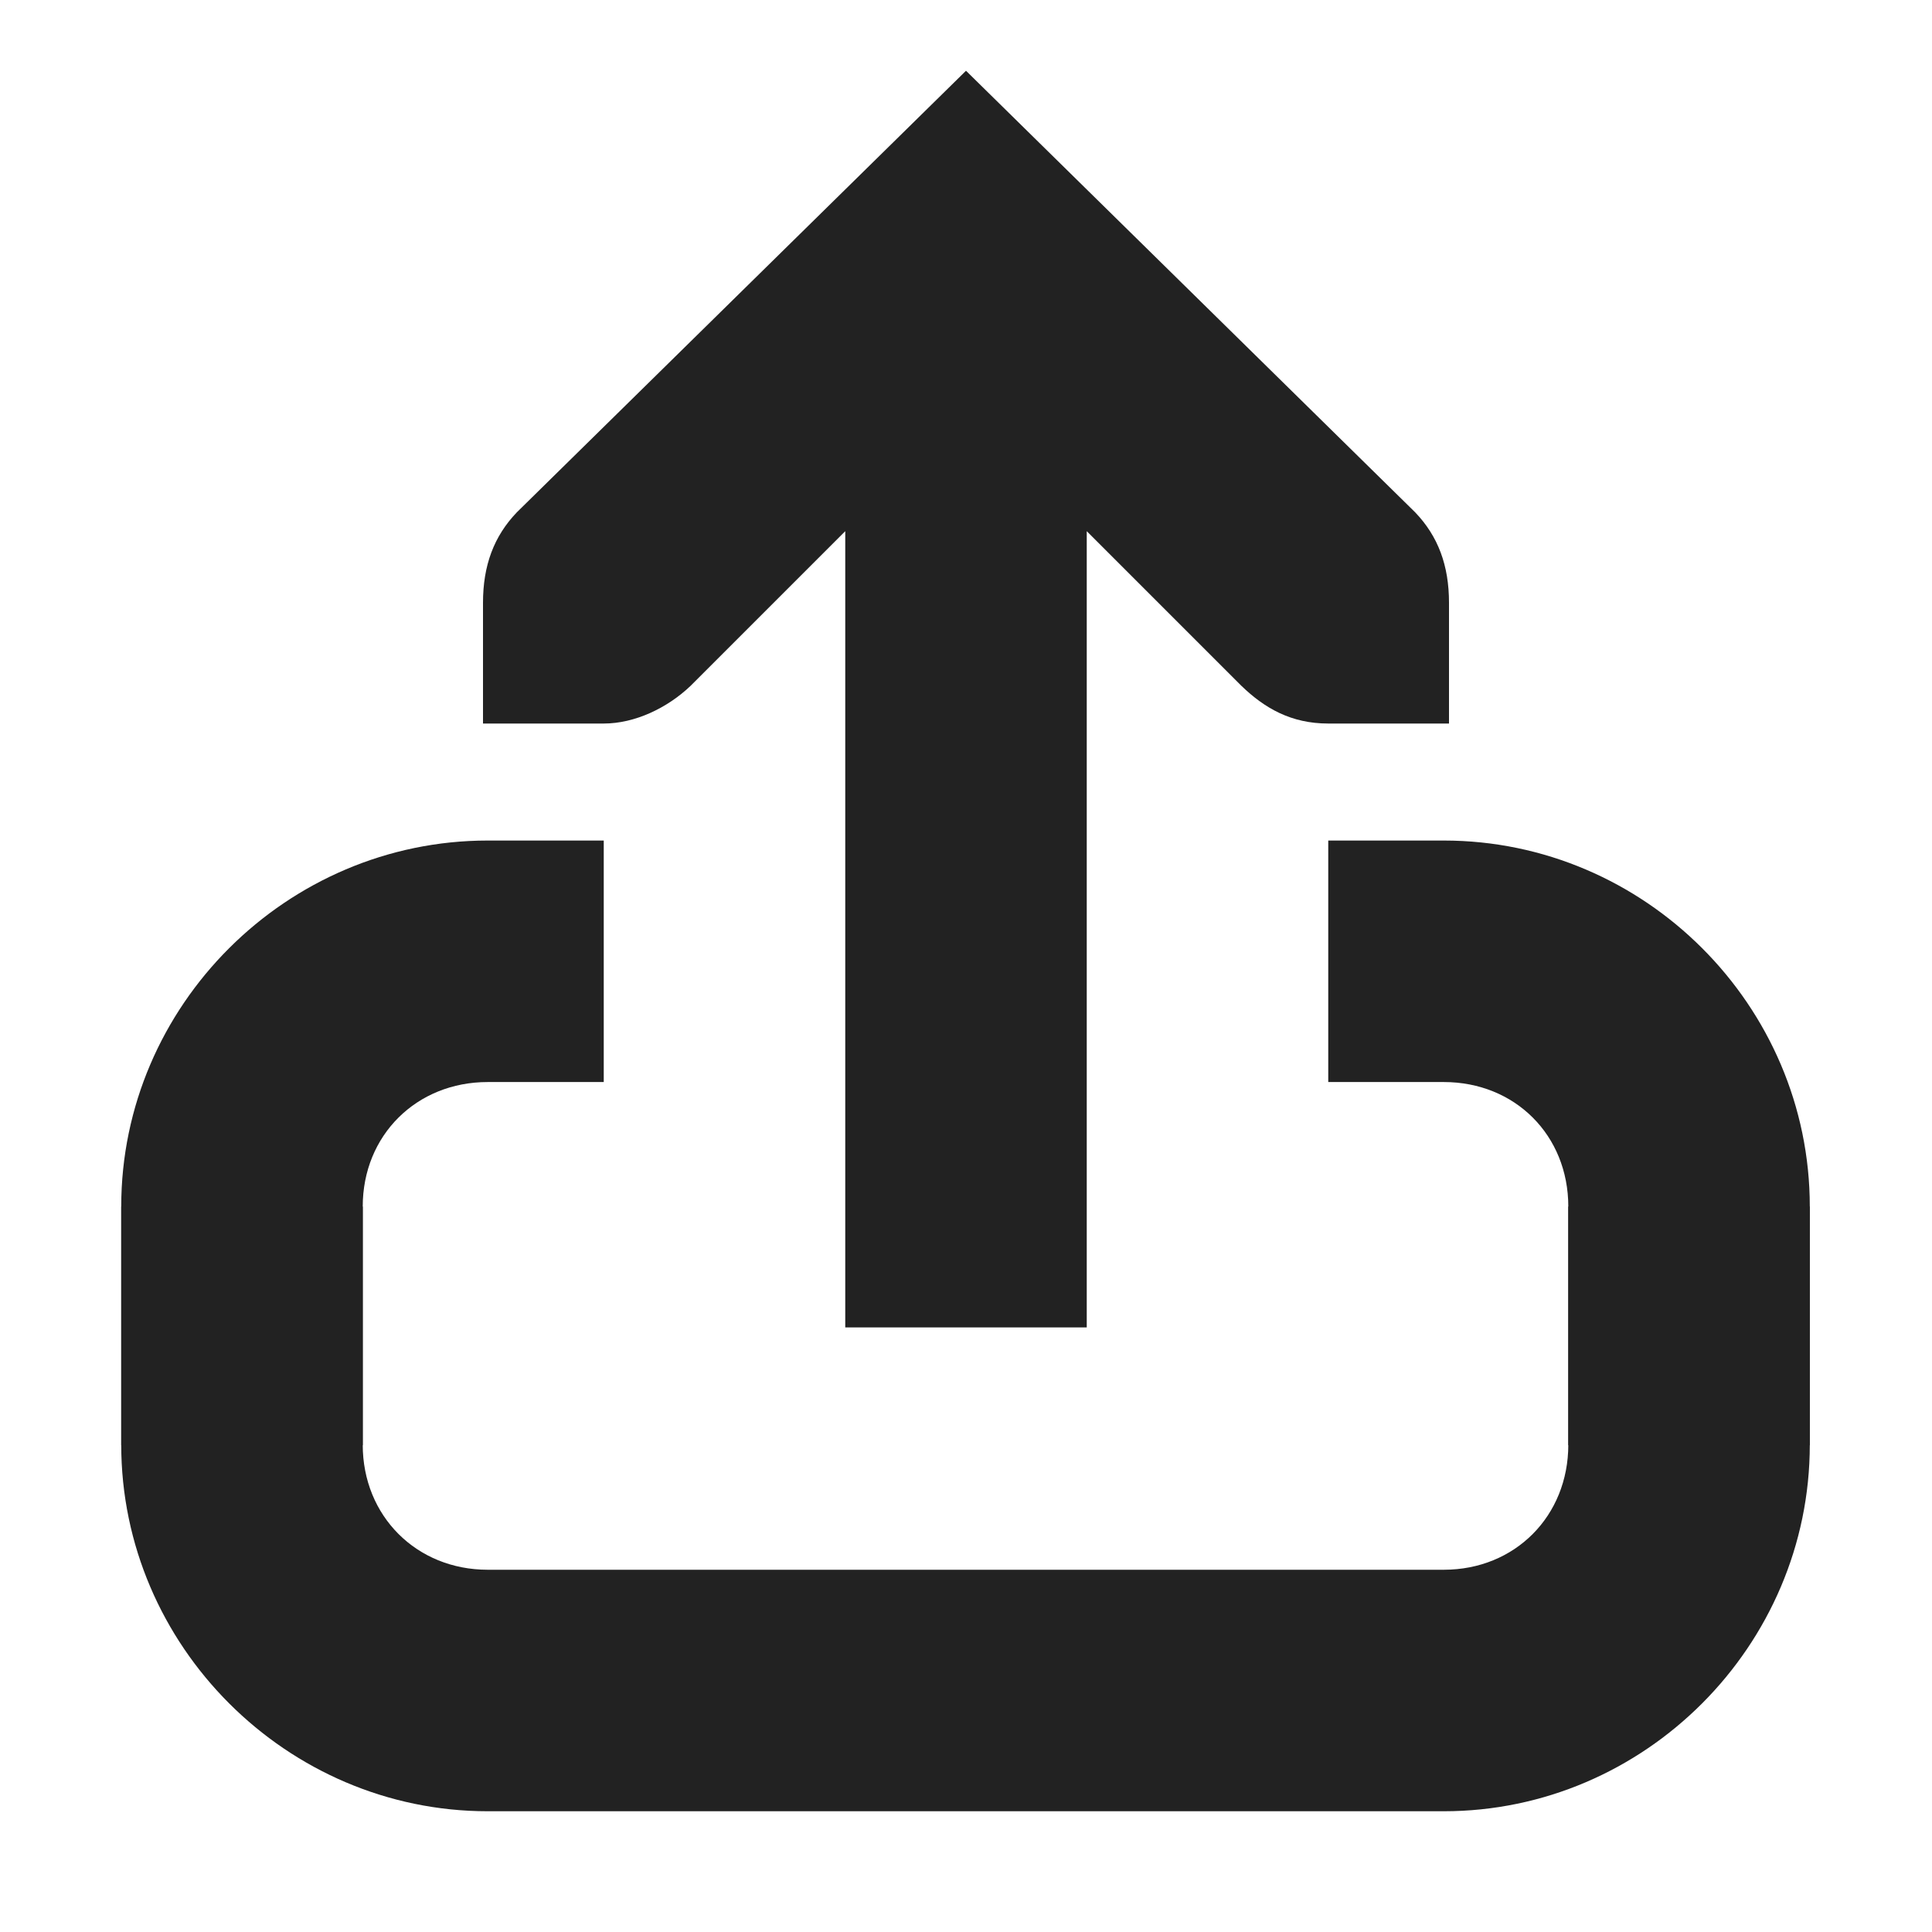
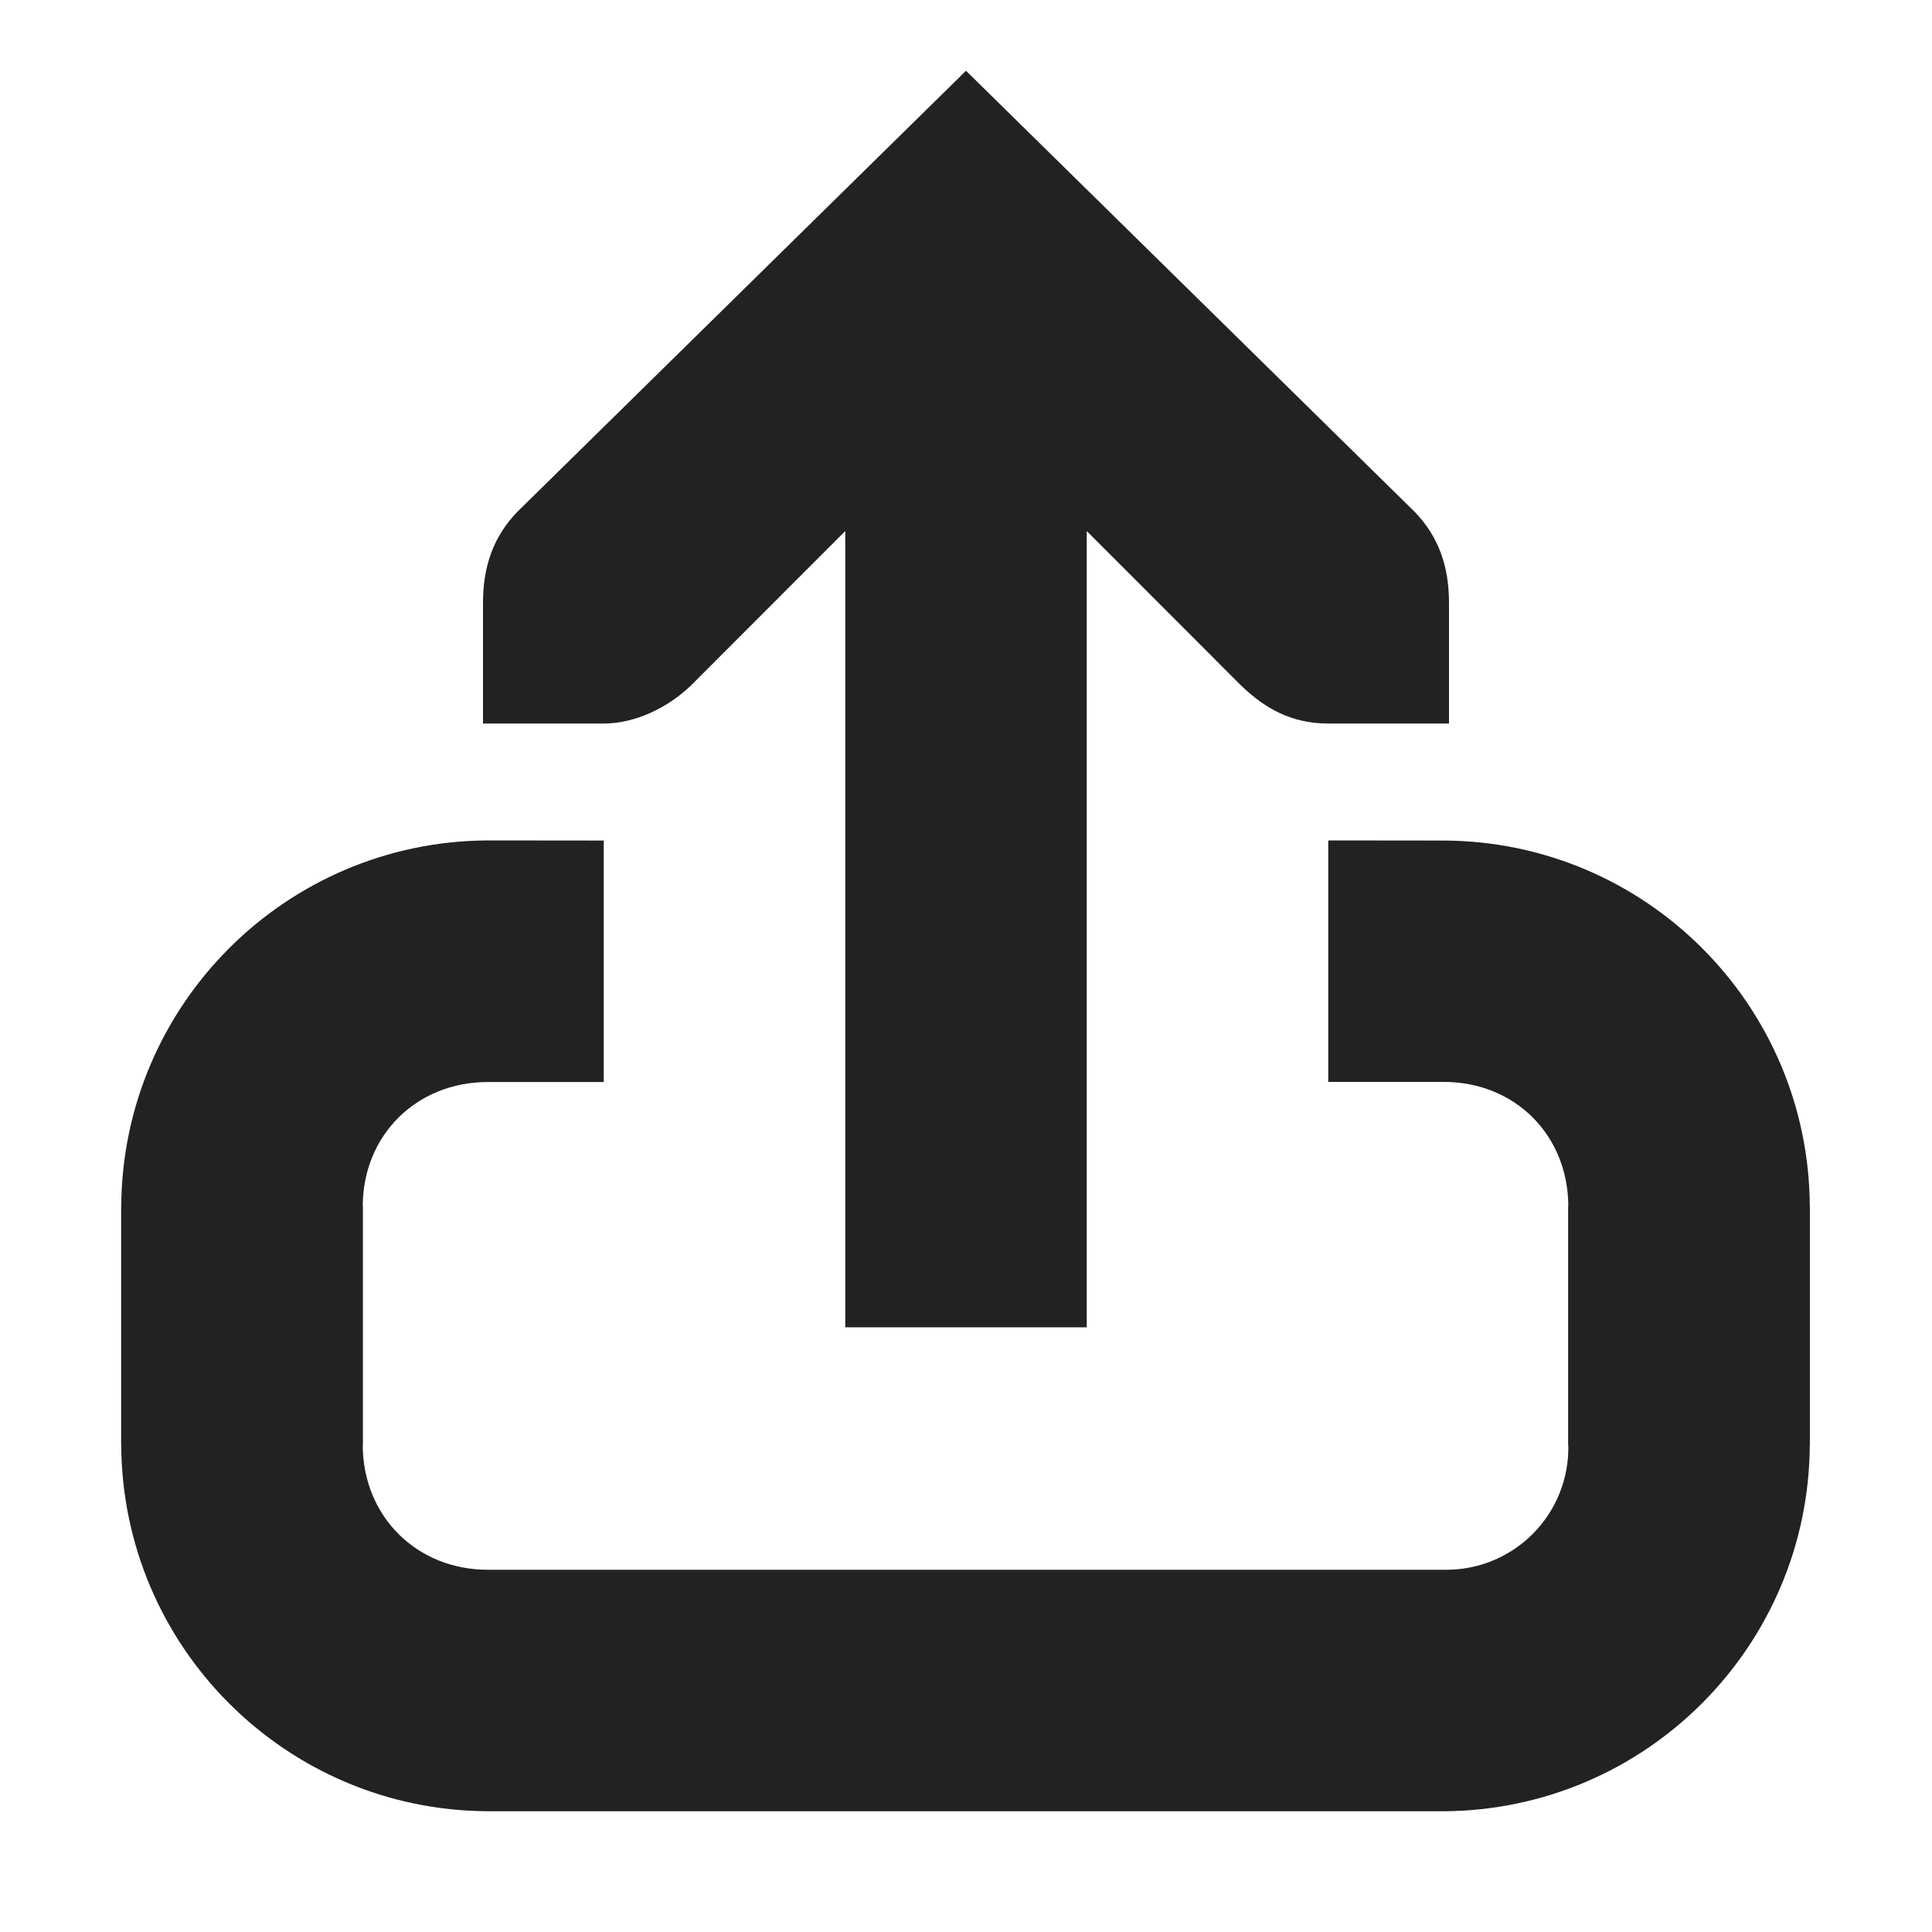
- <svg xmlns="http://www.w3.org/2000/svg" height="16px" viewBox="0 0 16 16" width="16px">
-   <g fill="#222222">
-     <path d="m 4 5.992 h 1 c 0.258 0 0.527 -0.129 0.719 -0.312 l 1.281 -1.281 v 6.594 h 2 v -6.594 l 1.281 1.281 c 0.191 0.184 0.41 0.312 0.719 0.312 h 1 v -1 c 0 -0.309 -0.09 -0.551 -0.281 -0.75 l -3.719 -3.656 l -3.719 3.656 c -0.191 0.199 -0.281 0.441 -0.281 0.75 z m 0 0" />
-     <path d="m 1.004 11.965 c 0 1.664 1.371 3.035 3.035 3.035 h 7.918 c 1.664 0 3.031 -1.371 3.031 -3.035 v -1.973 h -2 v 1.973 c 0 0.59 -0.441 1.035 -1.031 1.035 h -7.918 c -0.59 0 -1.035 -0.445 -1.035 -1.035 v -1.973 h -2 z m 0 0" />
-     <path d="m 4.039 6.961 c -1.664 0 -3.035 1.367 -3.035 3.031 v 1.977 h 2 v -1.977 c 0 -0.59 0.445 -1.031 1.035 -1.031 h 0.961 v -2 z m 6.961 0 v 2 h 0.957 c 0.59 0 1.031 0.441 1.031 1.031 v 1.977 h 2 v -1.977 c 0 -1.664 -1.367 -3.031 -3.031 -3.031 z m 0 0" />
+ <svg xmlns="http://www.w3.org/2000/svg" width="16" height="16" viewBox="0 0 16 16">
+   <g fill="#222">
+     <path d="M4 5.992h1c.258 0 .527-.129.719-.312L7 4.398v6.594h2V4.398l1.281 1.282c.192.183.41.312.719.312h1v-1c0-.308-.09-.55-.281-.75L8 .586 4.281 4.242c-.191.2-.281.442-.281.75zm0 0" />
+     <path d="M1.004 11.965A3.05 3.05 0 0 0 4.039 15h7.918a3.05 3.05 0 0 0 3.031-3.035V9.992h-2v1.973A1.01 1.01 0 0 1 11.957 13H4.039c-.59 0-1.035-.445-1.035-1.035V9.992h-2zm0 0" />
+     <path d="M4.04 6.96a3.05 3.05 0 0 0-3.036 3.032v1.977h2V9.992c0-.59.445-1.031 1.035-1.031H5v-2zm6.96 0v2h.957c.59 0 1.031.442 1.031 1.032v1.977h2V9.992a3.044 3.044 0 0 0-3.031-3.031zm0 0" />
  </g>
</svg>
